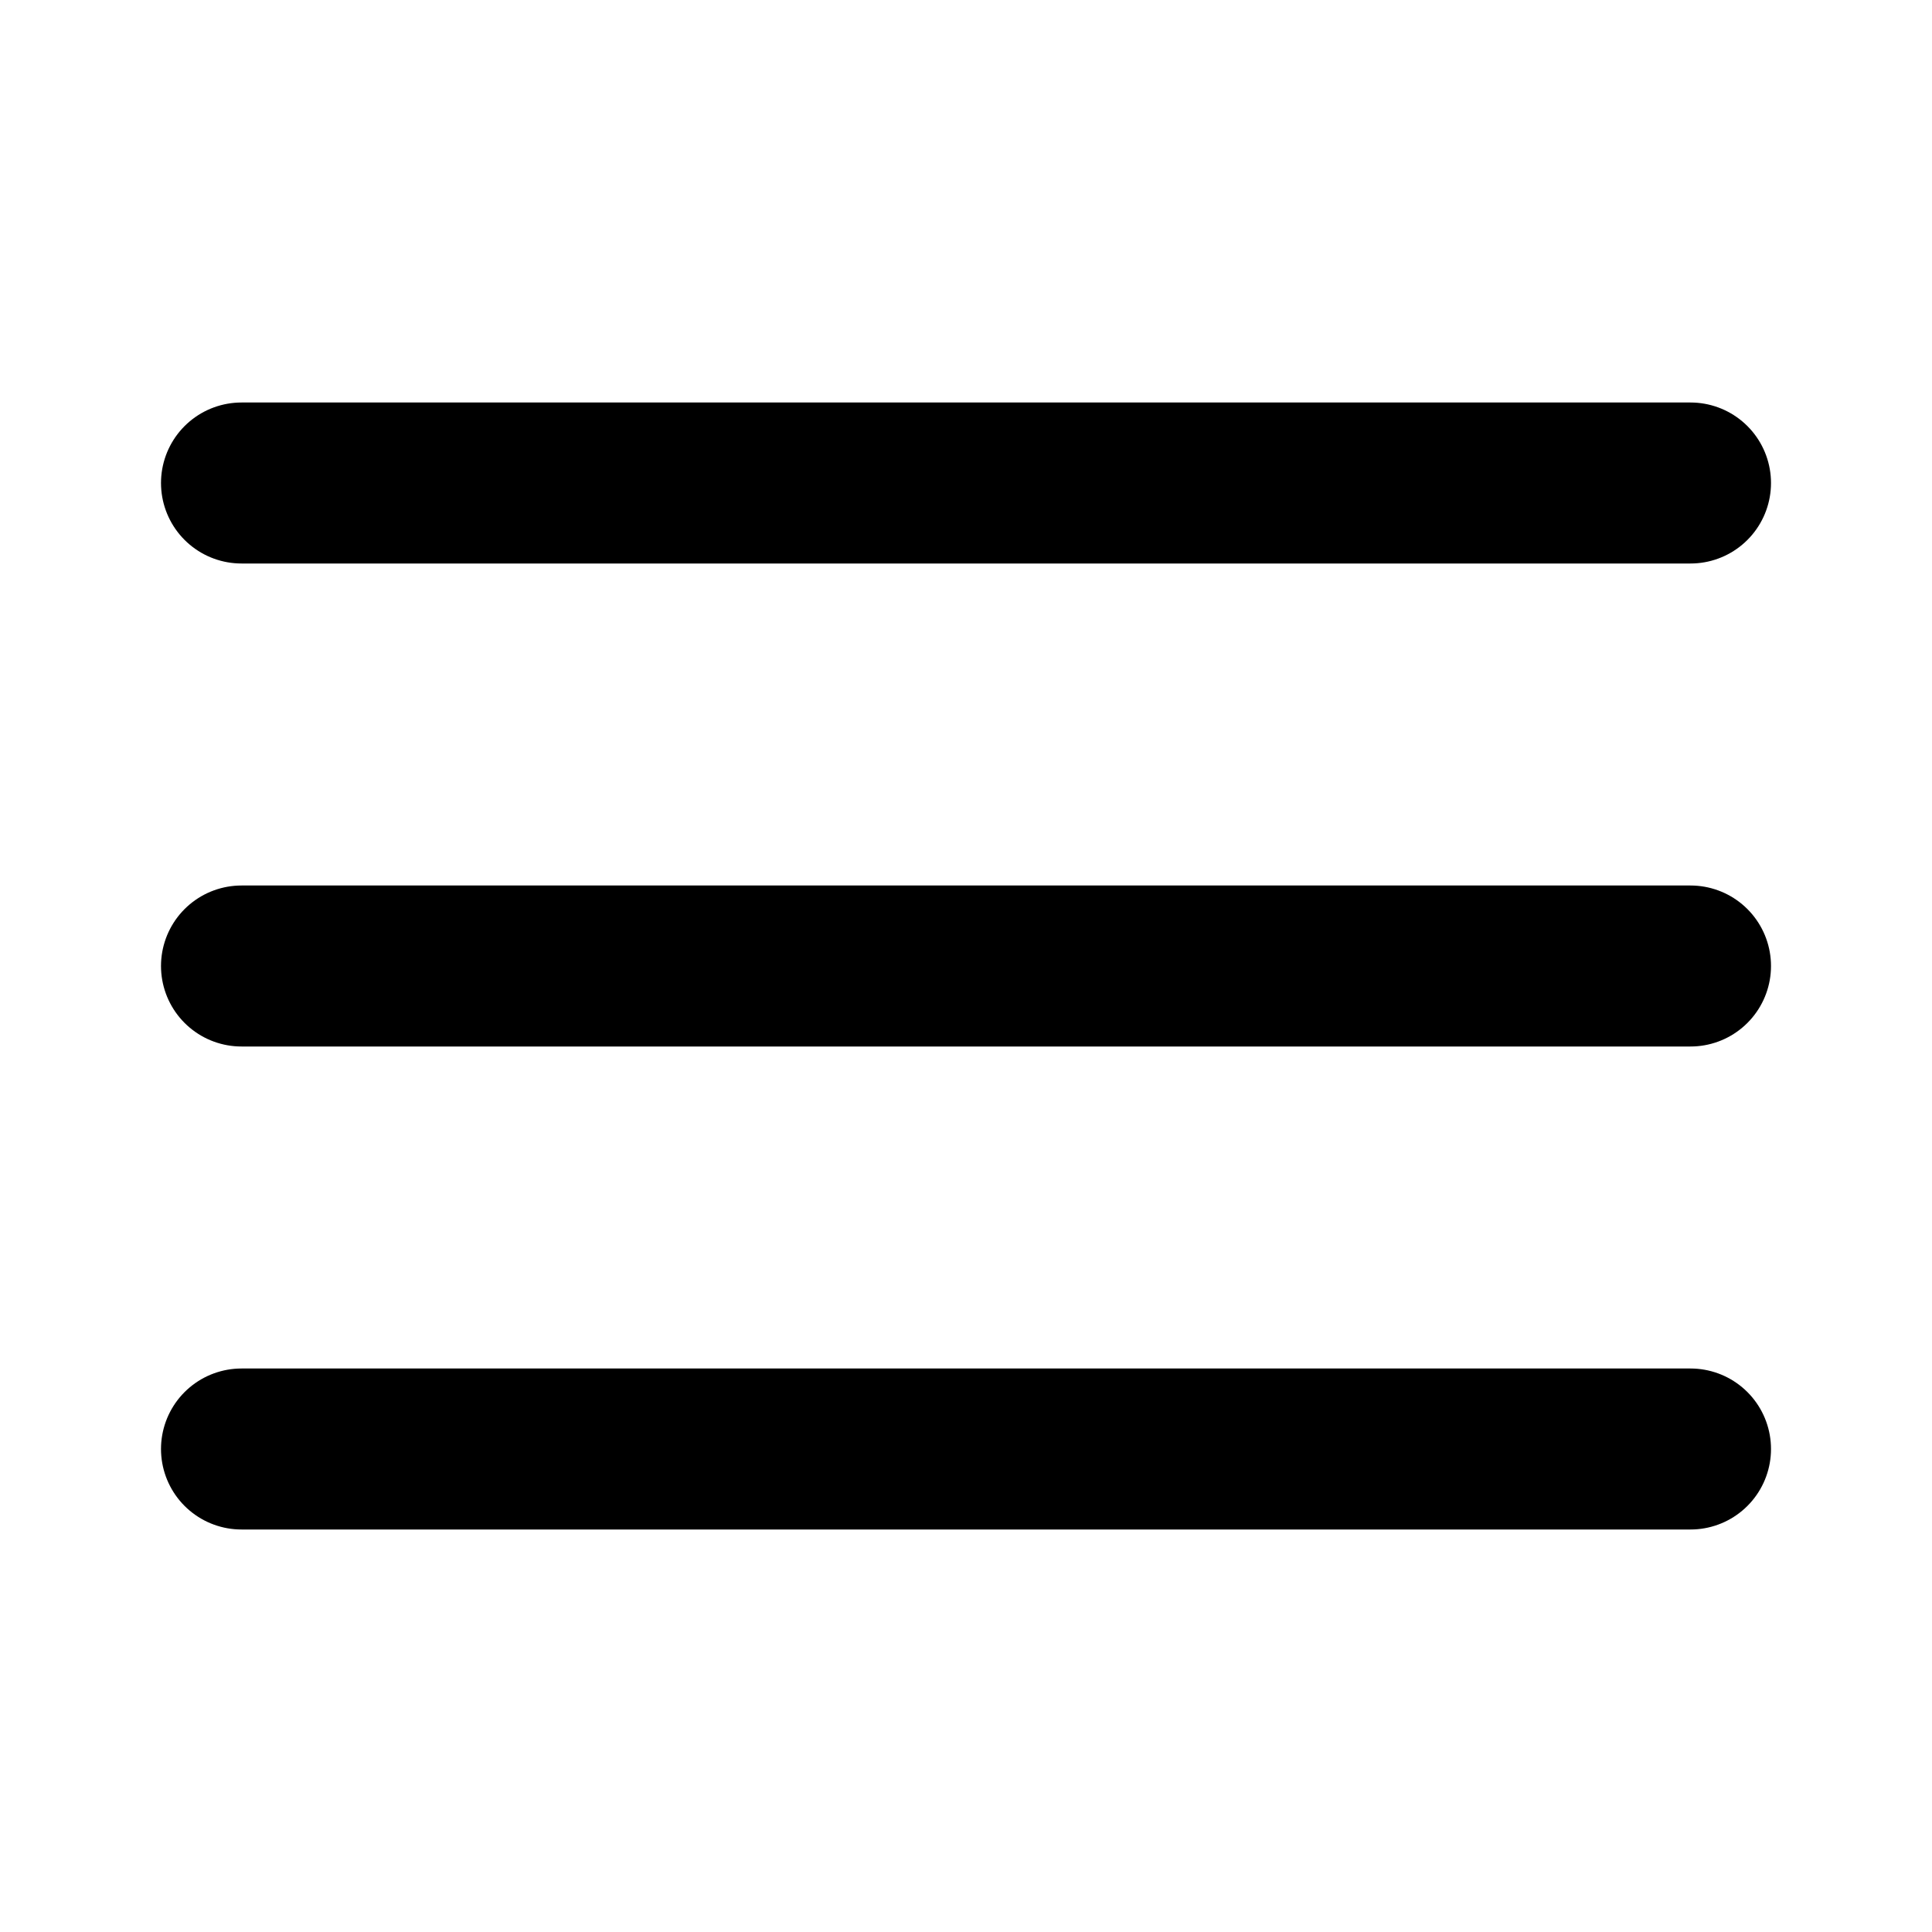
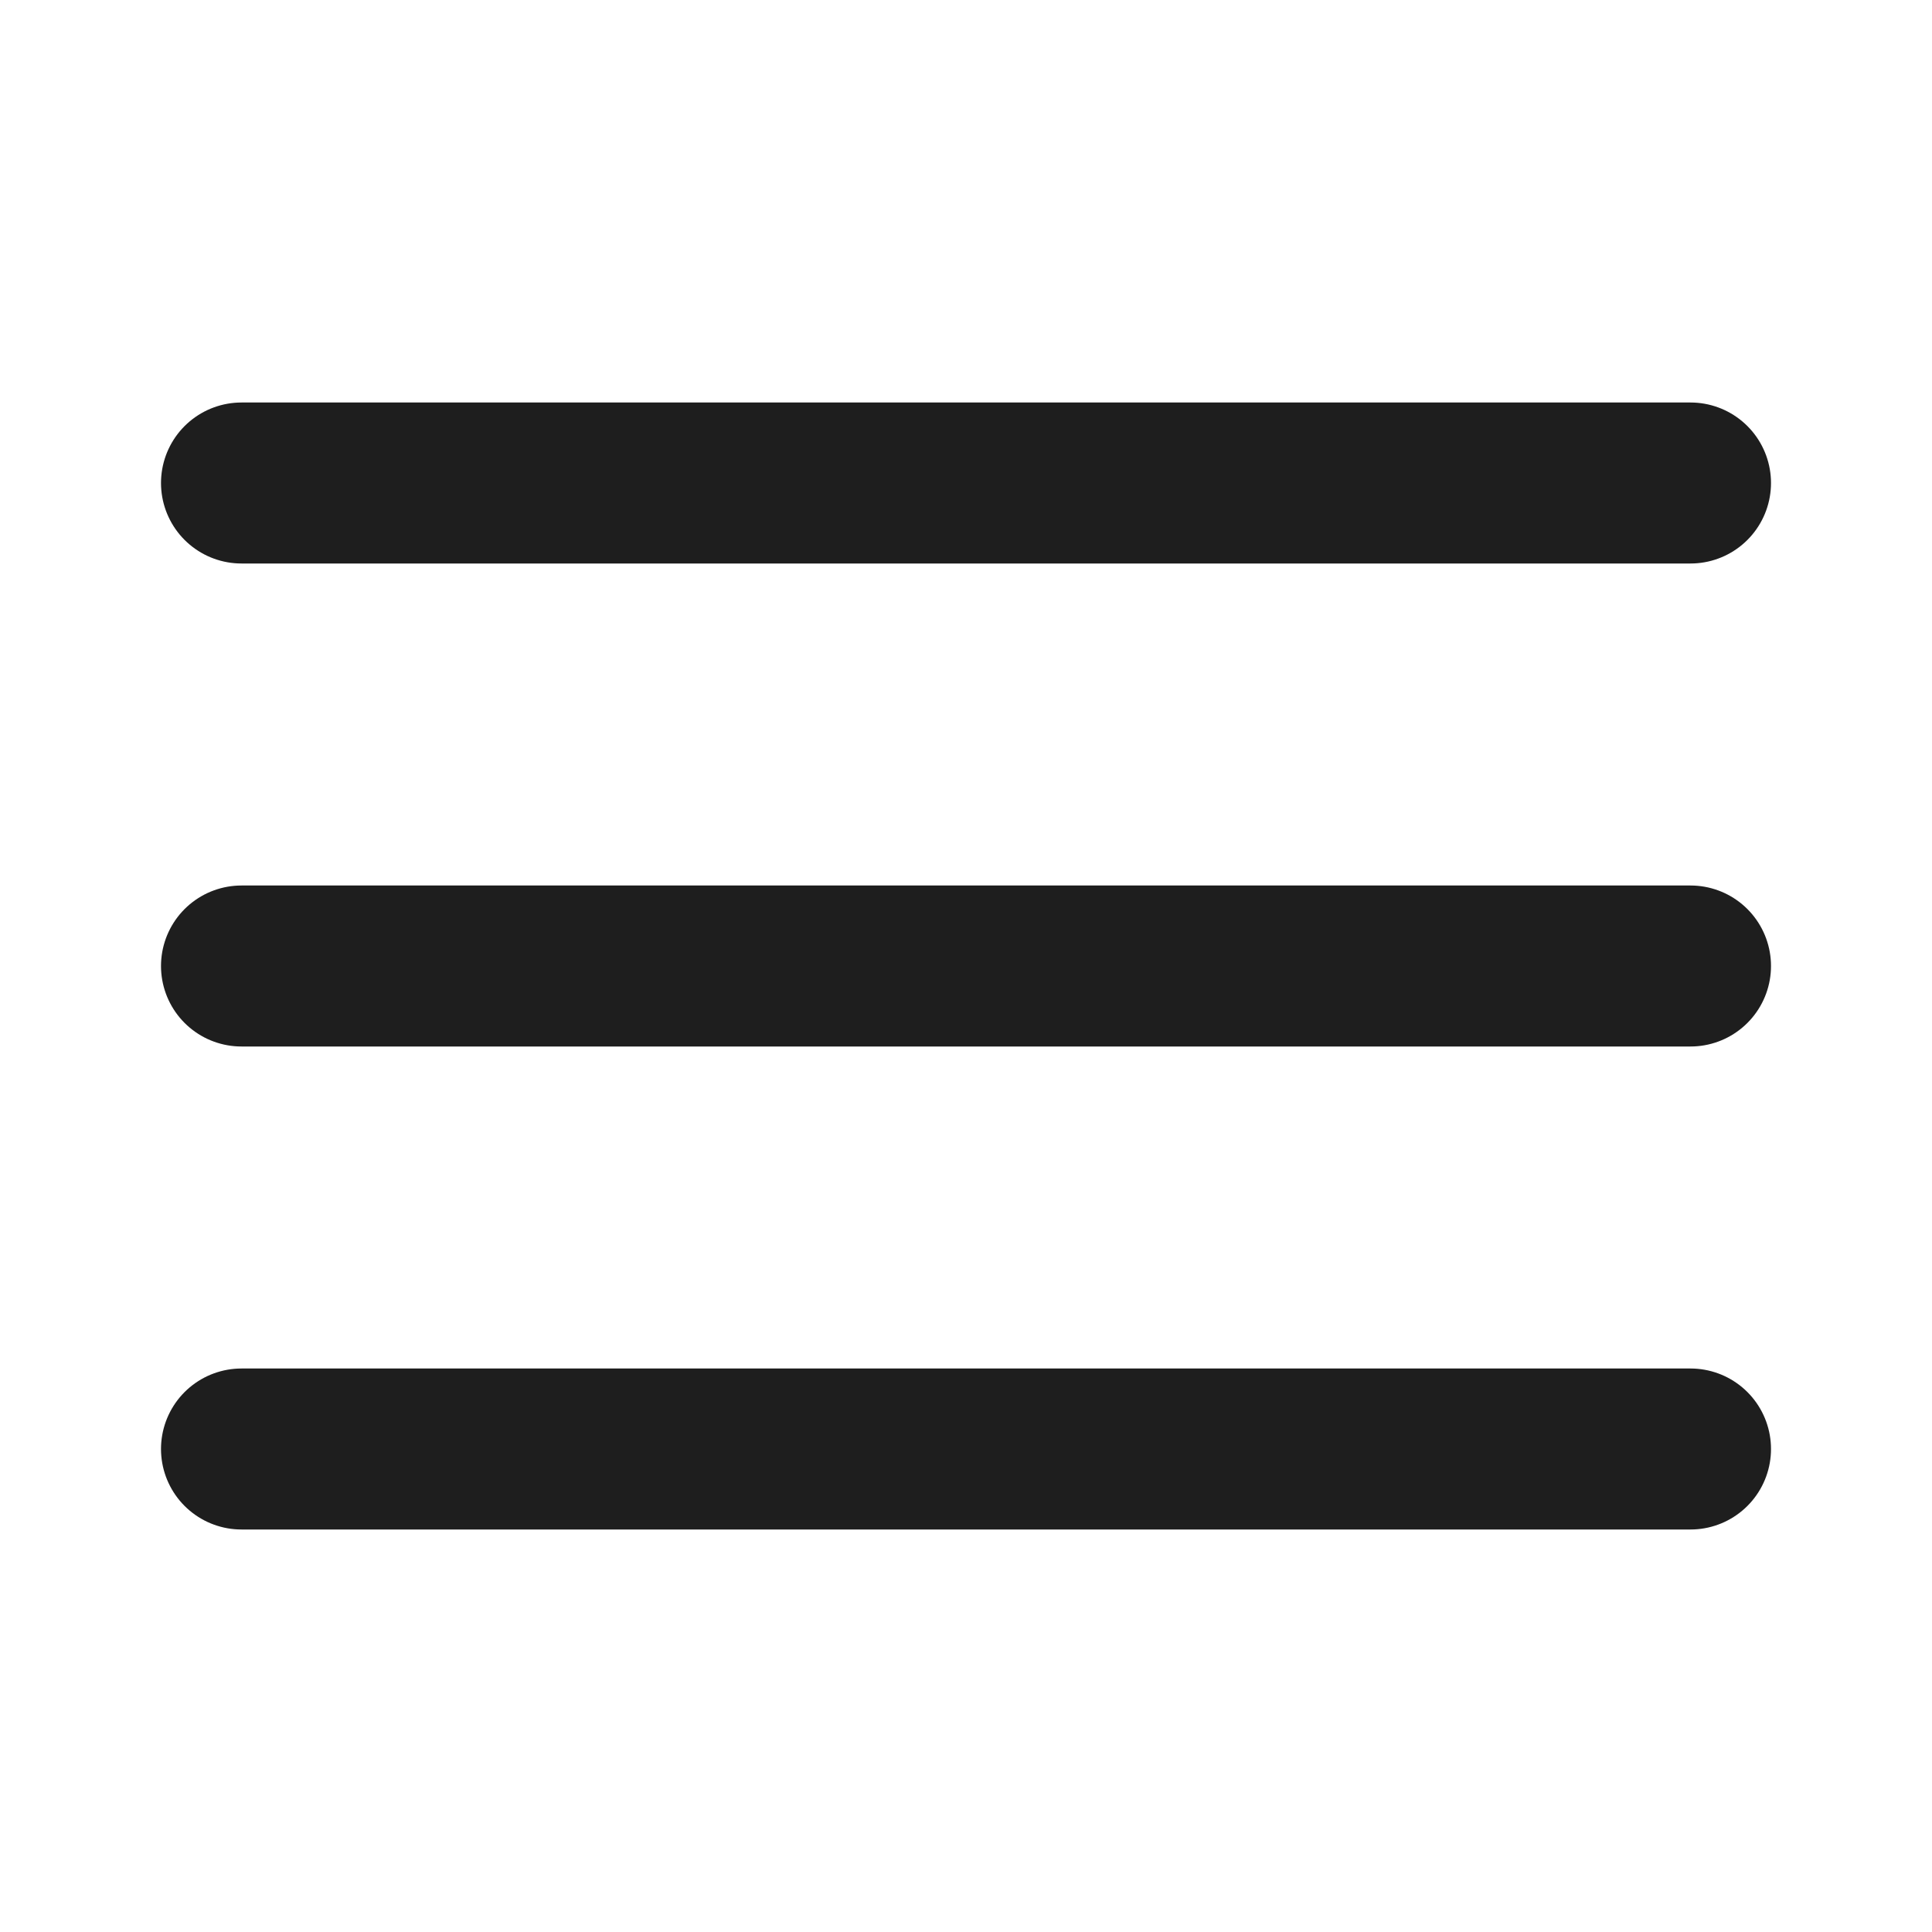
- <svg xmlns="http://www.w3.org/2000/svg" width="24" height="24" viewBox="0 0 24 24" fill="none" stroke="currentColor" stroke-width="2" stroke-linecap="round" stroke-linejoin="round" class="feather feather-menu">
+ <svg xmlns="http://www.w3.org/2000/svg" width="24" height="24" viewBox="0 0 24 24" fill="none" stroke="#1E1E1E" stroke-width="2" stroke-linecap="round" stroke-linejoin="round" class="feather feather-menu">
  <line x1="3" y1="12" x2="21" y2="12" />
  <line x1="3" y1="6" x2="21" y2="6" />
  <line x1="3" y1="18" x2="21" y2="18" />
</svg>
